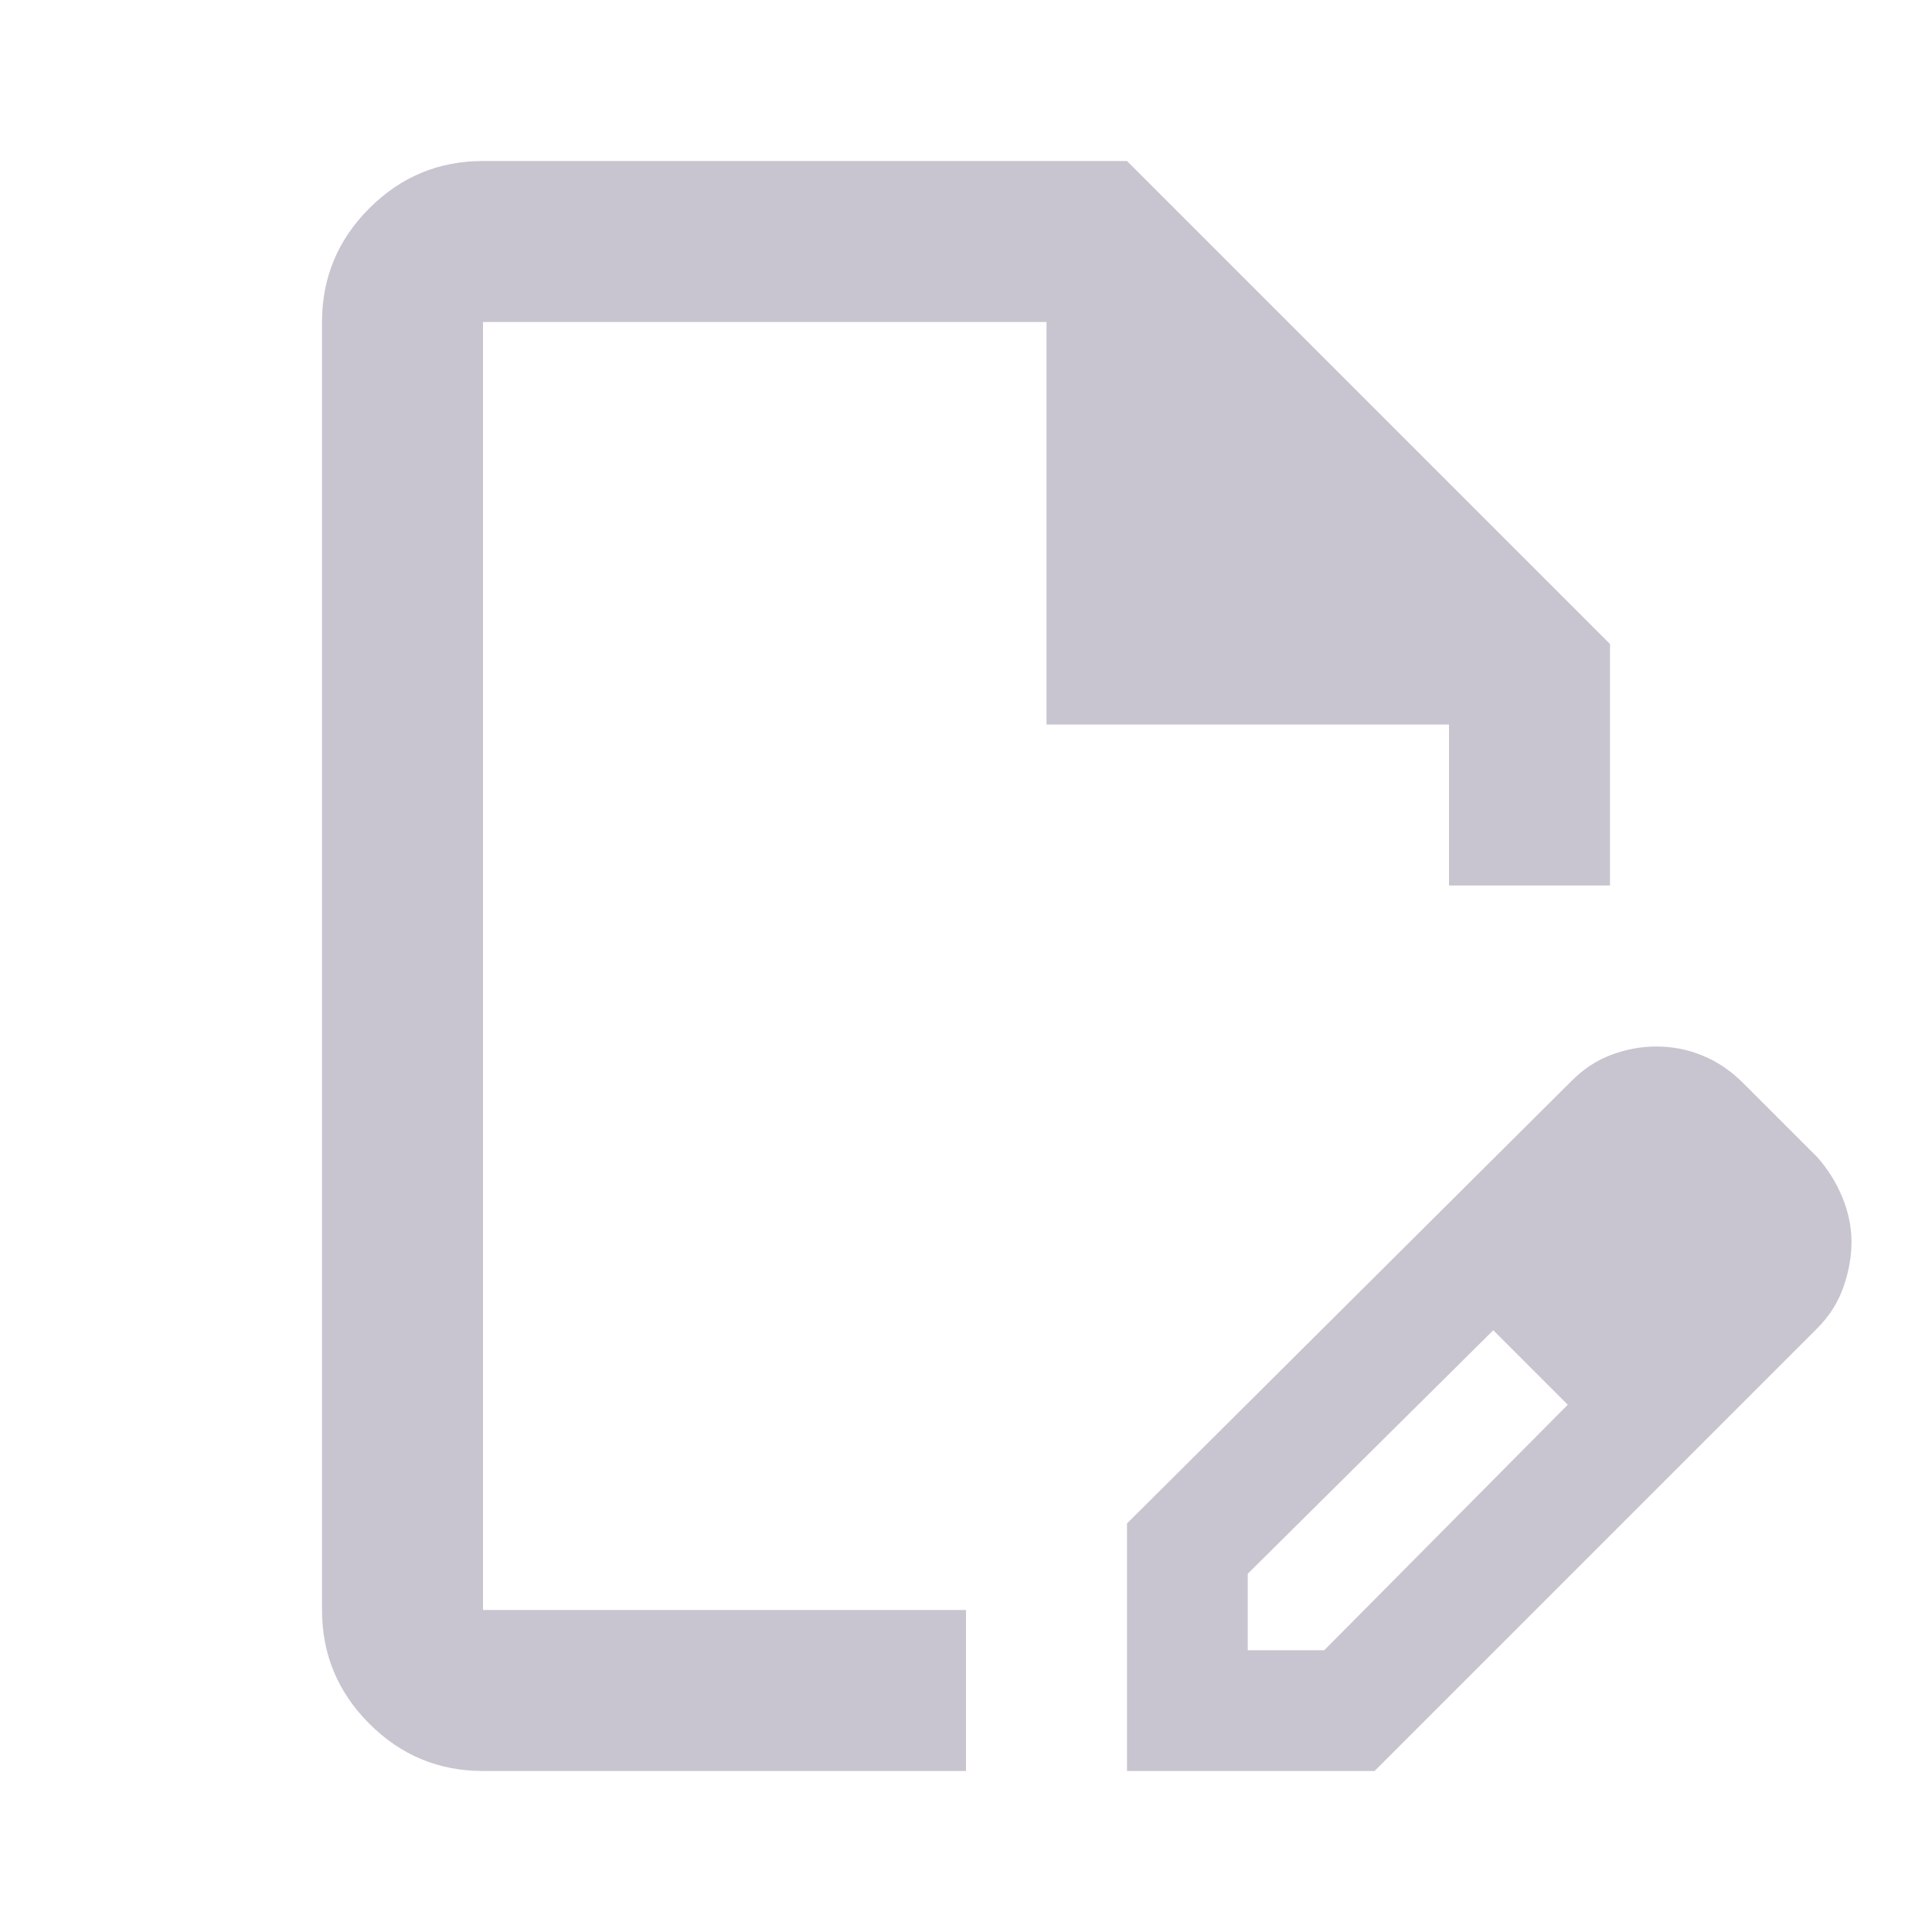
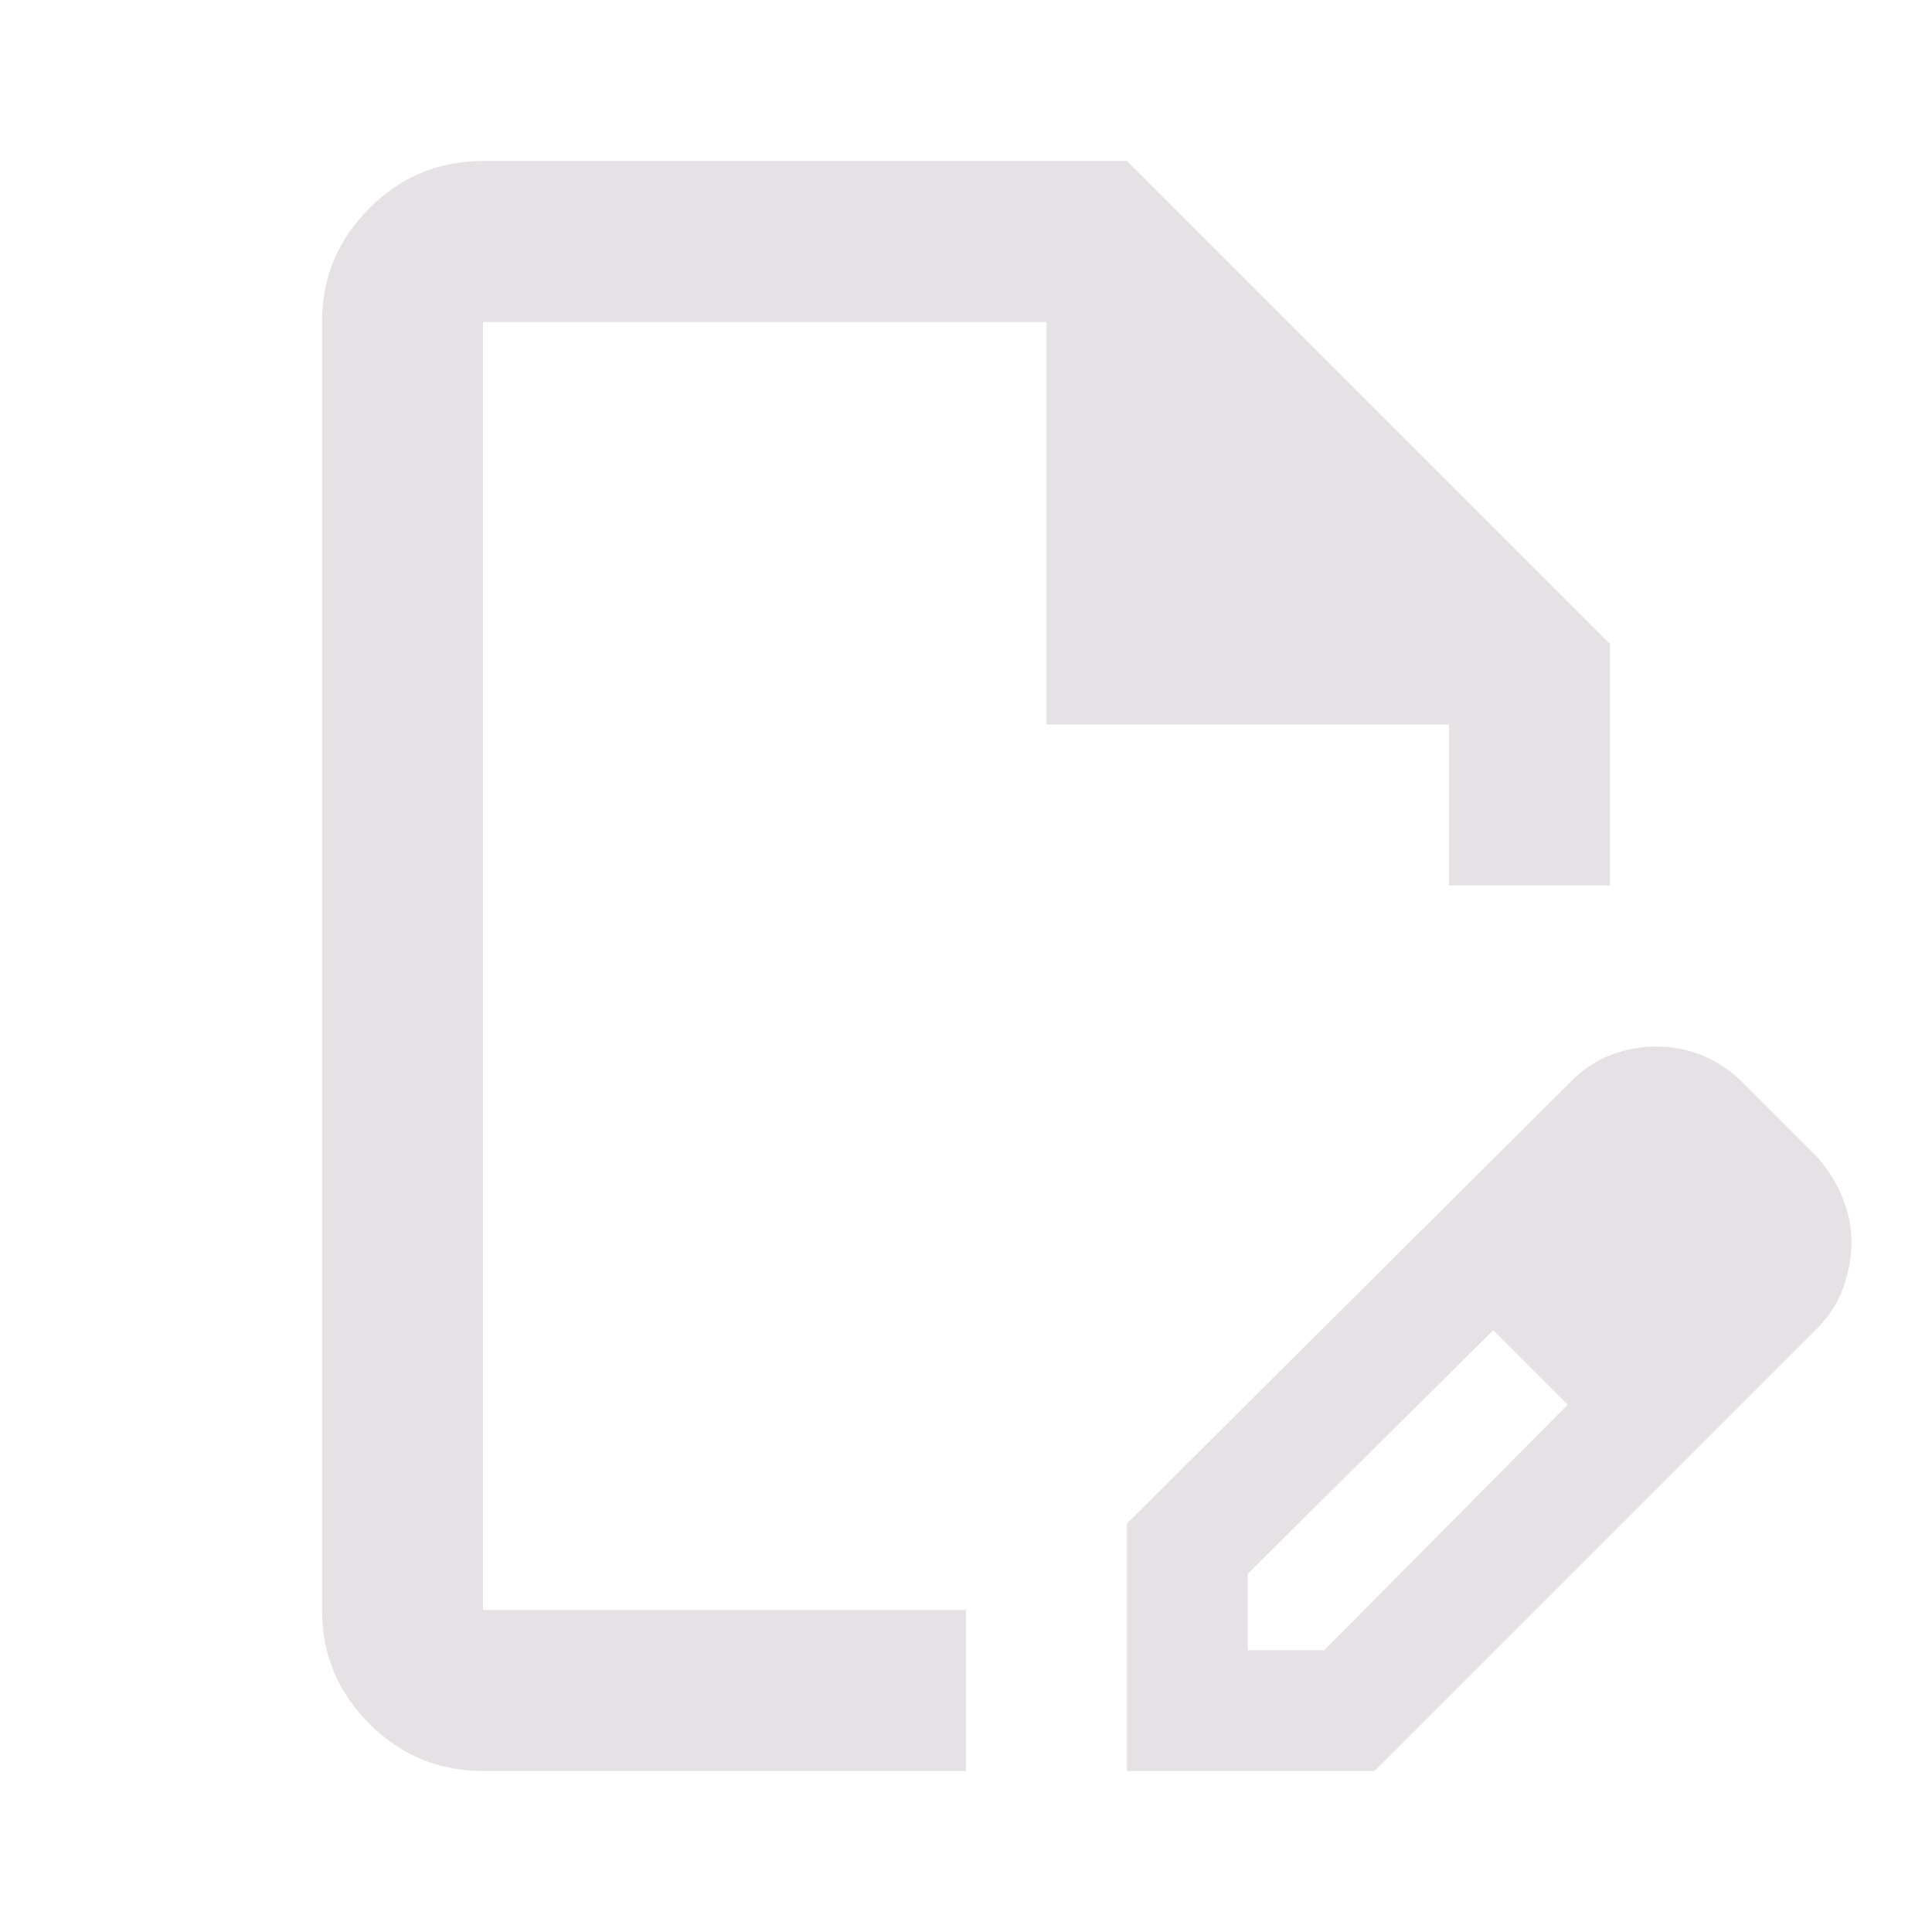
<svg xmlns="http://www.w3.org/2000/svg" width="24" height="24" viewBox="0 0 24 24" fill="none">
-   <path d="M14 22V18.925L19.525 13.425C19.675 13.275 19.842 13.167 20.025 13.1C20.208 13.033 20.392 13 20.575 13C20.775 13 20.967 13.037 21.15 13.113C21.333 13.188 21.5 13.3 21.65 13.45L22.575 14.375C22.708 14.525 22.812 14.692 22.887 14.875C22.962 15.058 23 15.242 23 15.425C23 15.608 22.967 15.796 22.9 15.988C22.833 16.179 22.725 16.35 22.575 16.5L17.075 22H14ZM15.5 20.5H16.45L19.475 17.45L19.025 16.975L18.55 16.525L15.5 19.55V20.5ZM6 22C5.45 22 4.979 21.804 4.588 21.413C4.196 21.021 4 20.55 4 20V4C4 3.45 4.196 2.979 4.588 2.587C4.979 2.196 5.45 2 6 2H14L20 8V11H18V9H13V4H6V20H12V22H6ZM19.025 16.975L18.55 16.525L19.475 17.45L19.025 16.975Z" fill="#c9c5d0" />
+   <path d="M14 22V18.925L19.525 13.425C19.675 13.275 19.842 13.167 20.025 13.1C20.208 13.033 20.392 13 20.575 13C20.775 13 20.967 13.037 21.15 13.113C21.333 13.188 21.5 13.3 21.65 13.45L22.575 14.375C22.708 14.525 22.812 14.692 22.887 14.875C22.962 15.058 23 15.242 23 15.425C23 15.608 22.967 15.796 22.9 15.988C22.833 16.179 22.725 16.35 22.575 16.5L17.075 22H14ZM15.5 20.5H16.45L19.475 17.45L19.025 16.975L18.55 16.525L15.5 19.55V20.5ZM6 22C5.45 22 4.979 21.804 4.588 21.413C4.196 21.021 4 20.55 4 20V4C4 3.45 4.196 2.979 4.588 2.587C4.979 2.196 5.45 2 6 2H14L20 8V11H18V9H13V4H6V20H12V22H6ZM19.025 16.975L18.55 16.525L19.475 17.45L19.025 16.975Z" fill="#E6E1E5" />
</svg>
